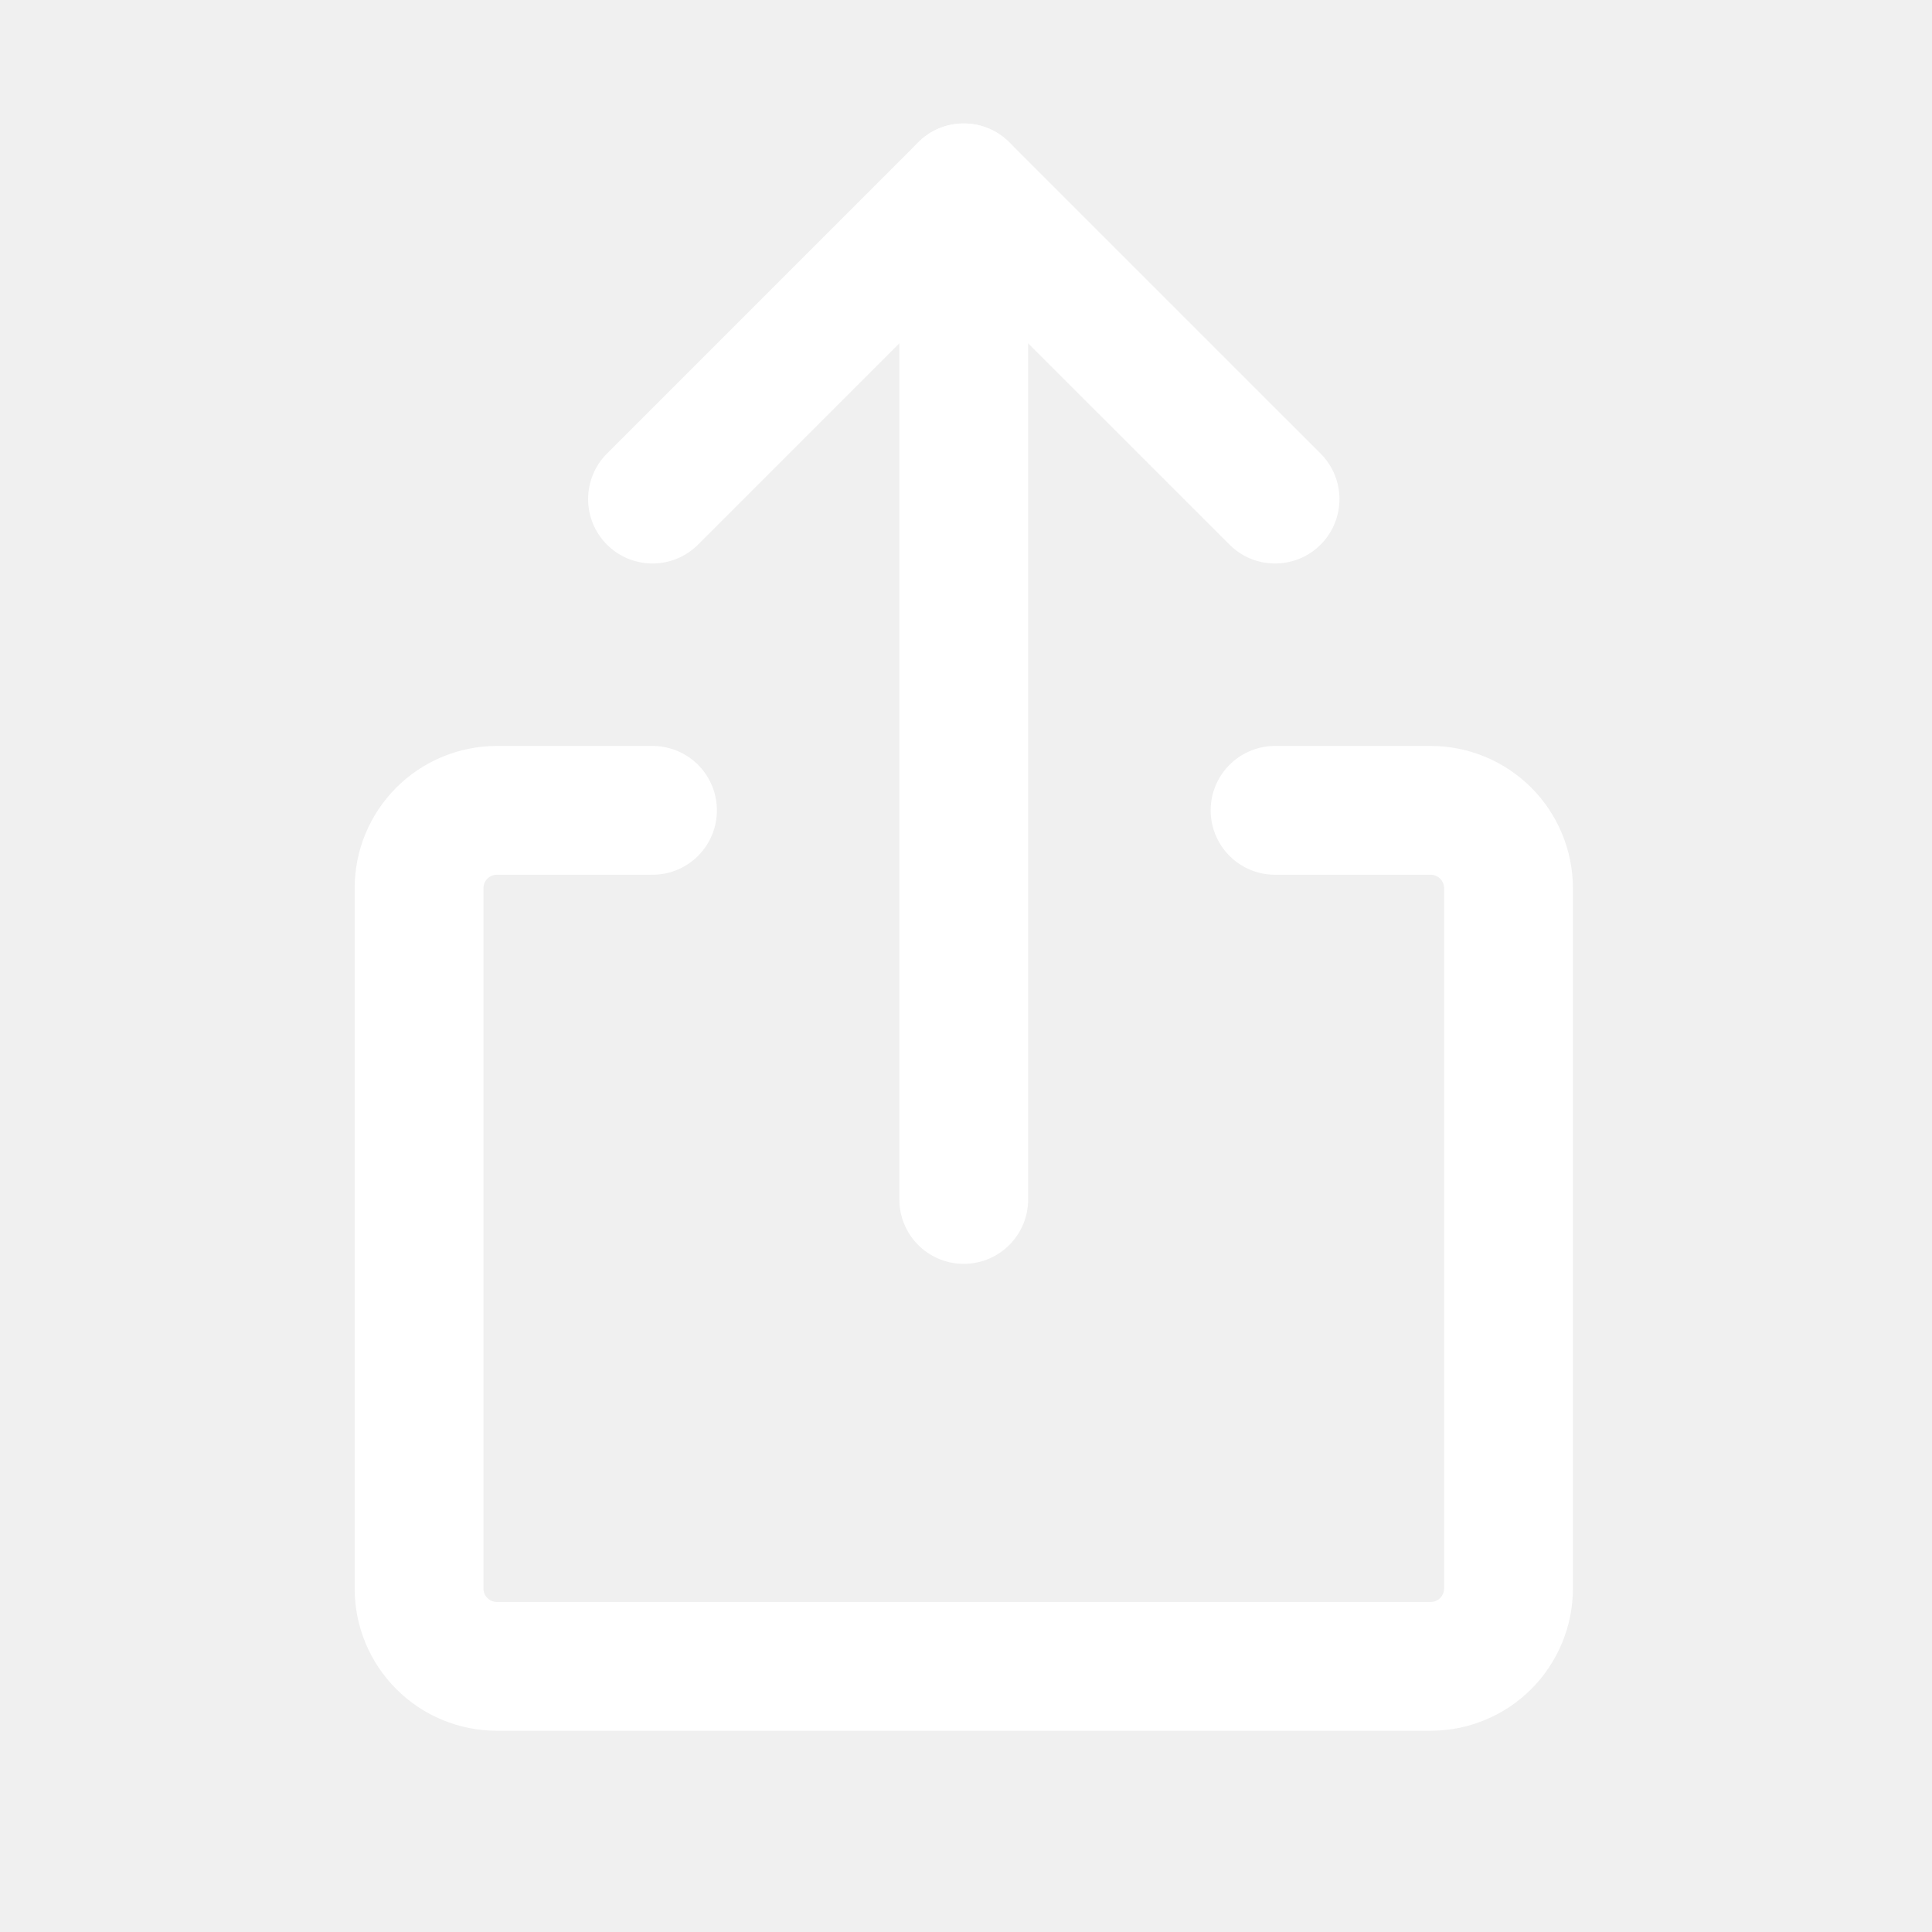
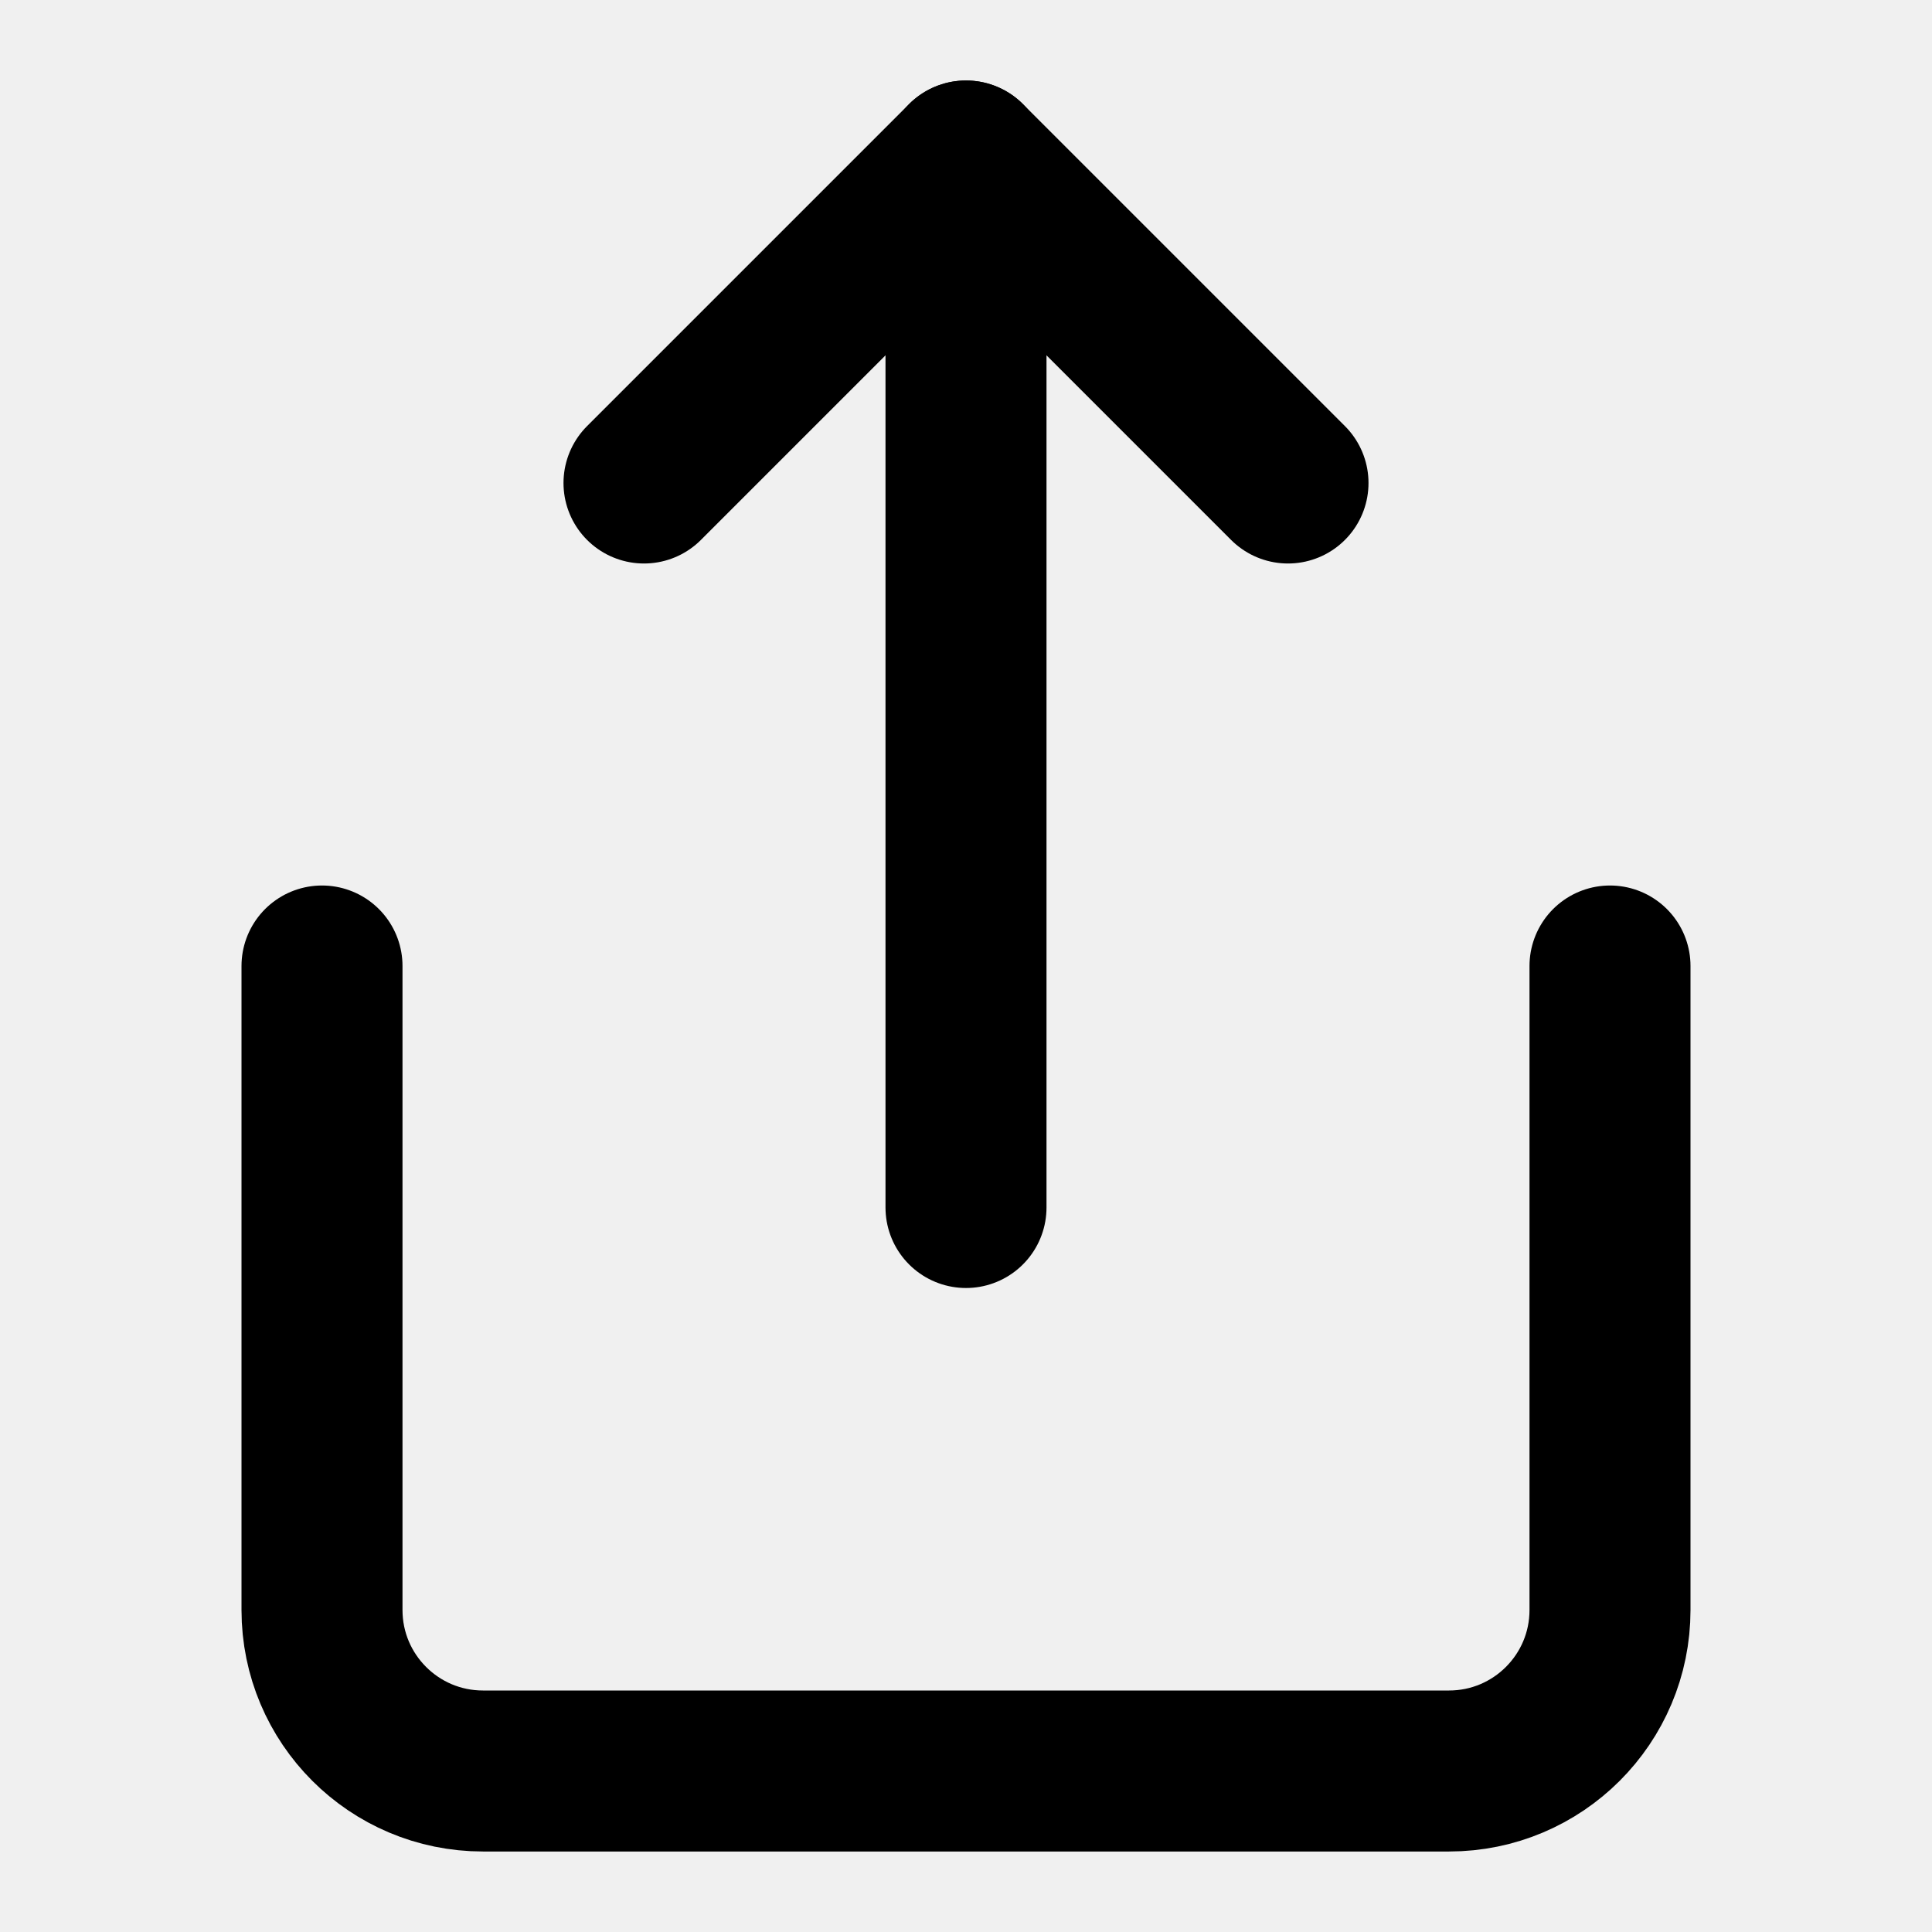
- <svg xmlns="http://www.w3.org/2000/svg" width="30" height="30" viewBox="0 0 30 30" fill="none">
-   <g id="5" clip-path="url(#clip0_0_1)">
-     <g id="ÐÐºÐ½Ð¾">
-       <g id="Frame 427318627" opacity="0.3" clip-path="url(#clip1_0_1)">
-         <g id="Frame 427318648">
- 
- </g>
-       </g>
-     </g>
-     <g id="Button">
-       <g id="ÐºÐ½Ð¾Ð¿ÐºÐ°">
-         <path id="secondary" d="M10.132 7.75L14.965 2.917L19.799 7.75" stroke="white" stroke-width="2" stroke-linecap="round" stroke-linejoin="round" />
-         <path id="secondary_2" d="M14.965 2.917V18.625" stroke="white" stroke-width="2" stroke-linecap="round" stroke-linejoin="round" />
-         <path id="primary" d="M19.799 12.583H22.215C22.536 12.583 22.843 12.711 23.07 12.937C23.296 13.164 23.424 13.471 23.424 13.792V24.667C23.424 24.987 23.296 25.294 23.07 25.521C22.843 25.748 22.536 25.875 22.215 25.875H7.715C7.395 25.875 7.087 25.748 6.861 25.521C6.634 25.294 6.507 24.987 6.507 24.667V13.792C6.507 13.471 6.634 13.164 6.861 12.937C7.087 12.711 7.395 12.583 7.715 12.583H10.132" stroke="white" stroke-width="2" stroke-linecap="round" stroke-linejoin="round" />
-       </g>
-     </g>
-   </g>
-   <defs>
-     <linearGradient id="paint0_linear_0_1" x1="9.17706e-06" y1="828.5" x2="355.5" y2="-1.00239e-05" gradientUnits="userSpaceOnUse">
-       <stop stop-color="white" />
-       <stop stop-color="#E7FEFE" />
-       <stop offset="1" stop-color="#7EEFEF" />
-     </linearGradient>
-     <clipPath id="clip0_0_1">
-       <rect width="375" height="812" fill="white" transform="translate(-182 -738)" />
-     </clipPath>
-     <clipPath id="clip1_0_1">
-       <rect width="375" height="812" fill="white" transform="translate(-182 -738)" />
-     </clipPath>
-   </defs>
+ <svg xmlns="http://www.w3.org/2000/svg" width="24" height="24" viewBox="0 0 24 24" fill="none" stroke="#000000" stroke-width="2" stroke-linecap="round" stroke-linejoin="round">
+   <path d="M4 12v8a2 2 0 002 2h12a2 2 0 002-2v-8" />
+   <polyline points="16 6 12 2 8 6" />
+   <line x1="12" y1="2" x2="12" y2="15" />
</svg>
